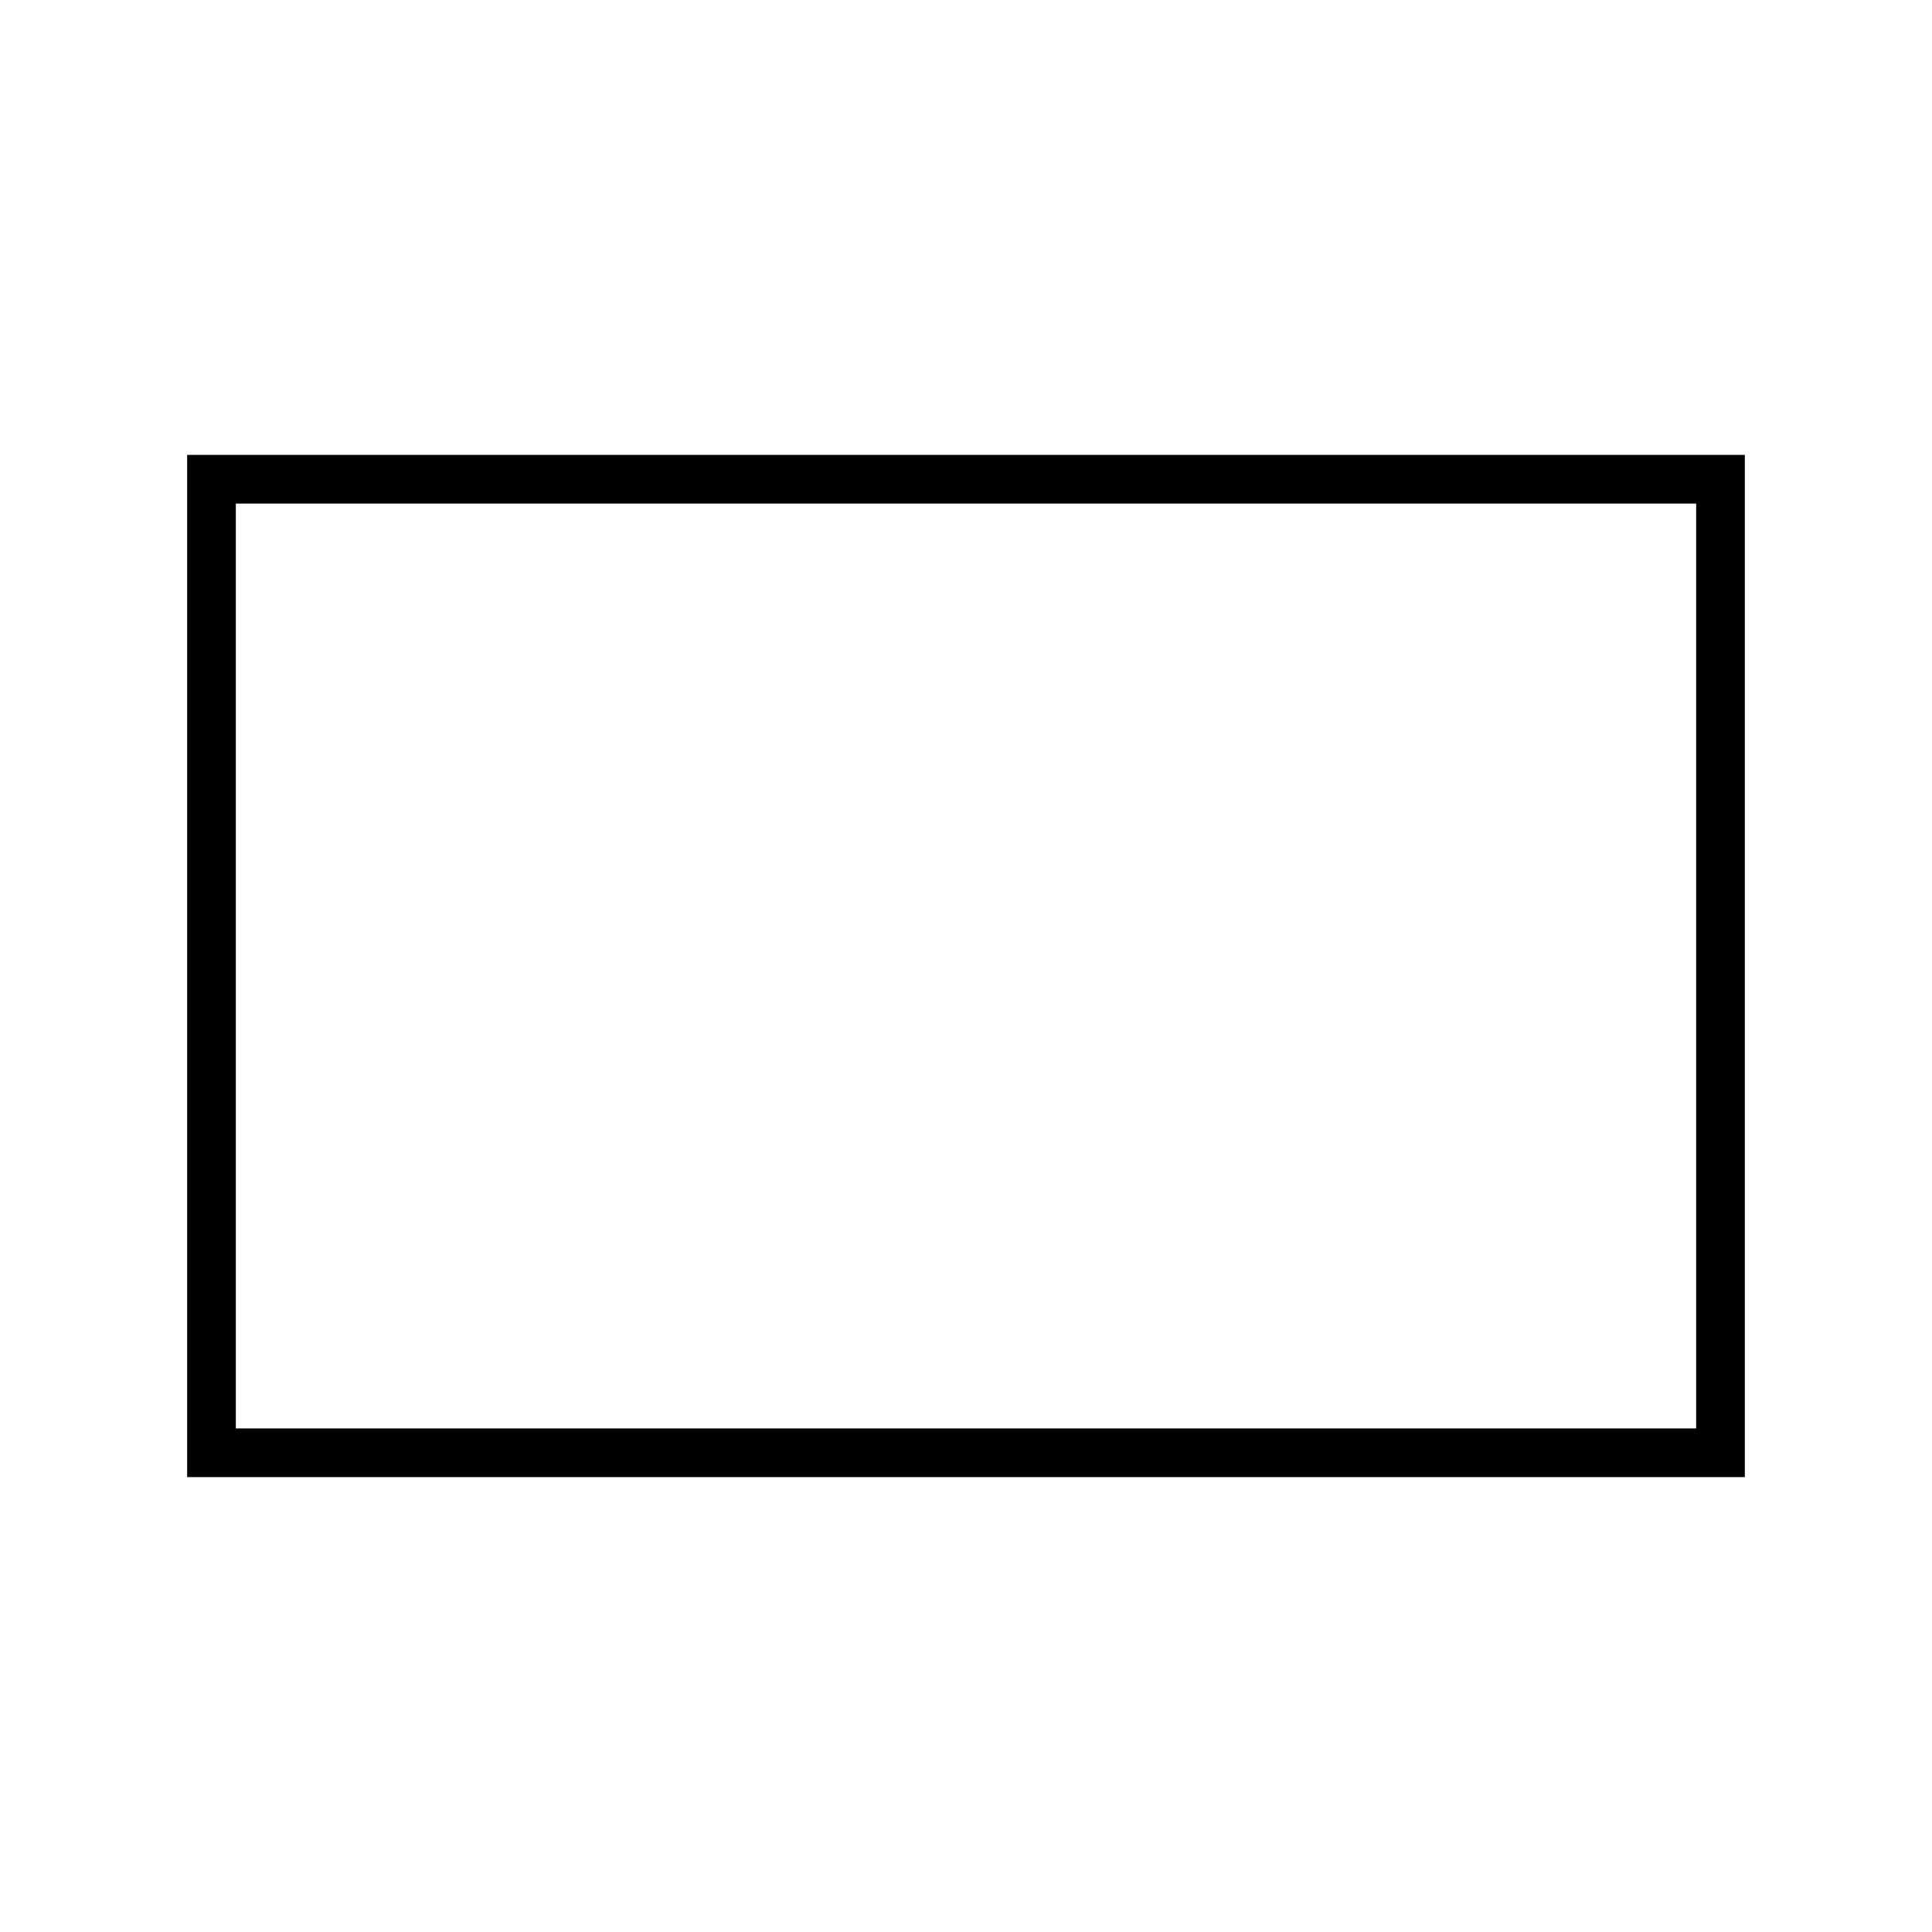
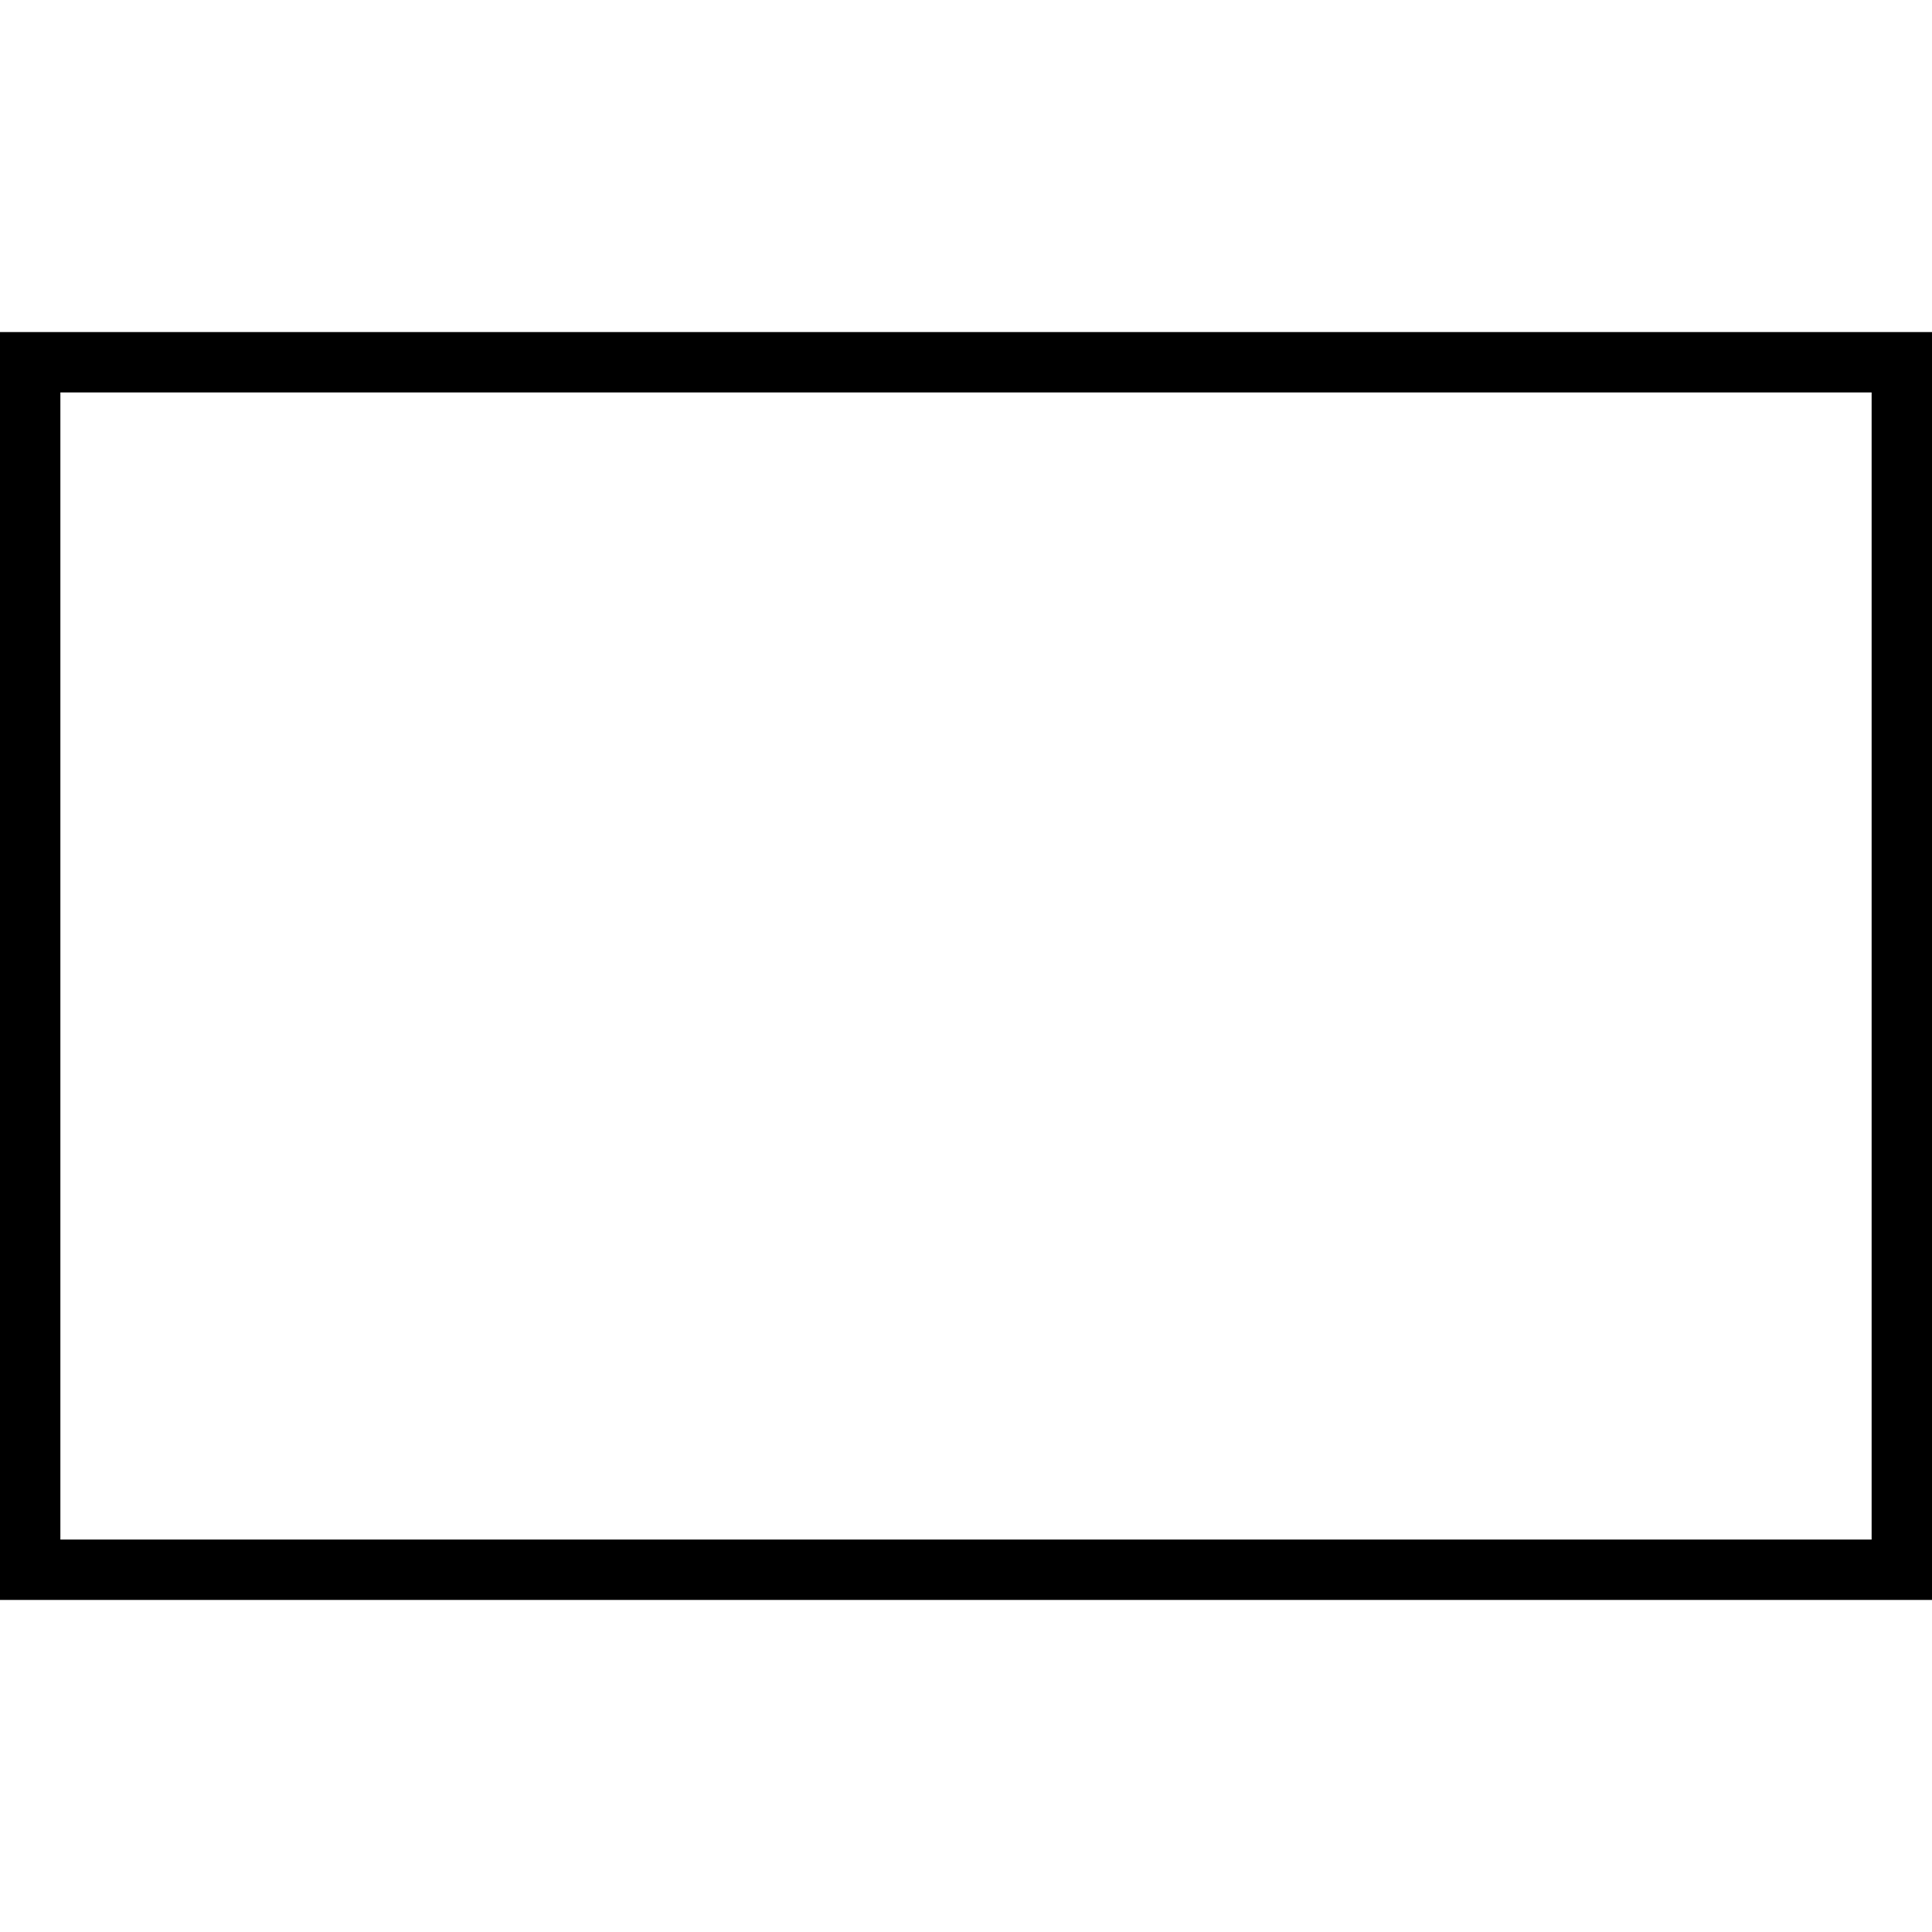
- <svg xmlns="http://www.w3.org/2000/svg" version="1.1" id="Capa_1" x="0px" y="0px" viewBox="0 0 64 64" style="enable-background:new 0 0 64 64;" xml:space="preserve" width="512px" height="512px" class="">
-   <g transform="matrix(0.806254 -9.87376e-17 9.87376e-17 0.806254 6.19989 6.19989)">
+ <svg xmlns="http://www.w3.org/2000/svg" version="1.1" id="Capa_1" x="0px" y="0px" viewBox="0 0 64 64" style="enable-background:new 0 0 64 64;" xml:space="preserve">
+   <g>
    <g>
-       <g>
-         <path d="M64,11H0v42h64V11z M62,51H2V13h60V51z" data-original="#000000" class="active-path" fill="#000000" />
-       </g>
+       <path d="M64,11H0v42h64V11z M62,51H2V13h60V51z" />
    </g>
  </g>
+   <g>
+ </g>
+   <g>
+ </g>
+   <g>
+ </g>
+   <g>
+ </g>
+   <g>
+ </g>
+   <g>
+ </g>
+   <g>
+ </g>
+   <g>
+ </g>
+   <g>
+ </g>
+   <g>
+ </g>
+   <g>
+ </g>
+   <g>
+ </g>
+   <g>
+ </g>
+   <g>
+ </g>
+   <g>
+ </g>
</svg>
